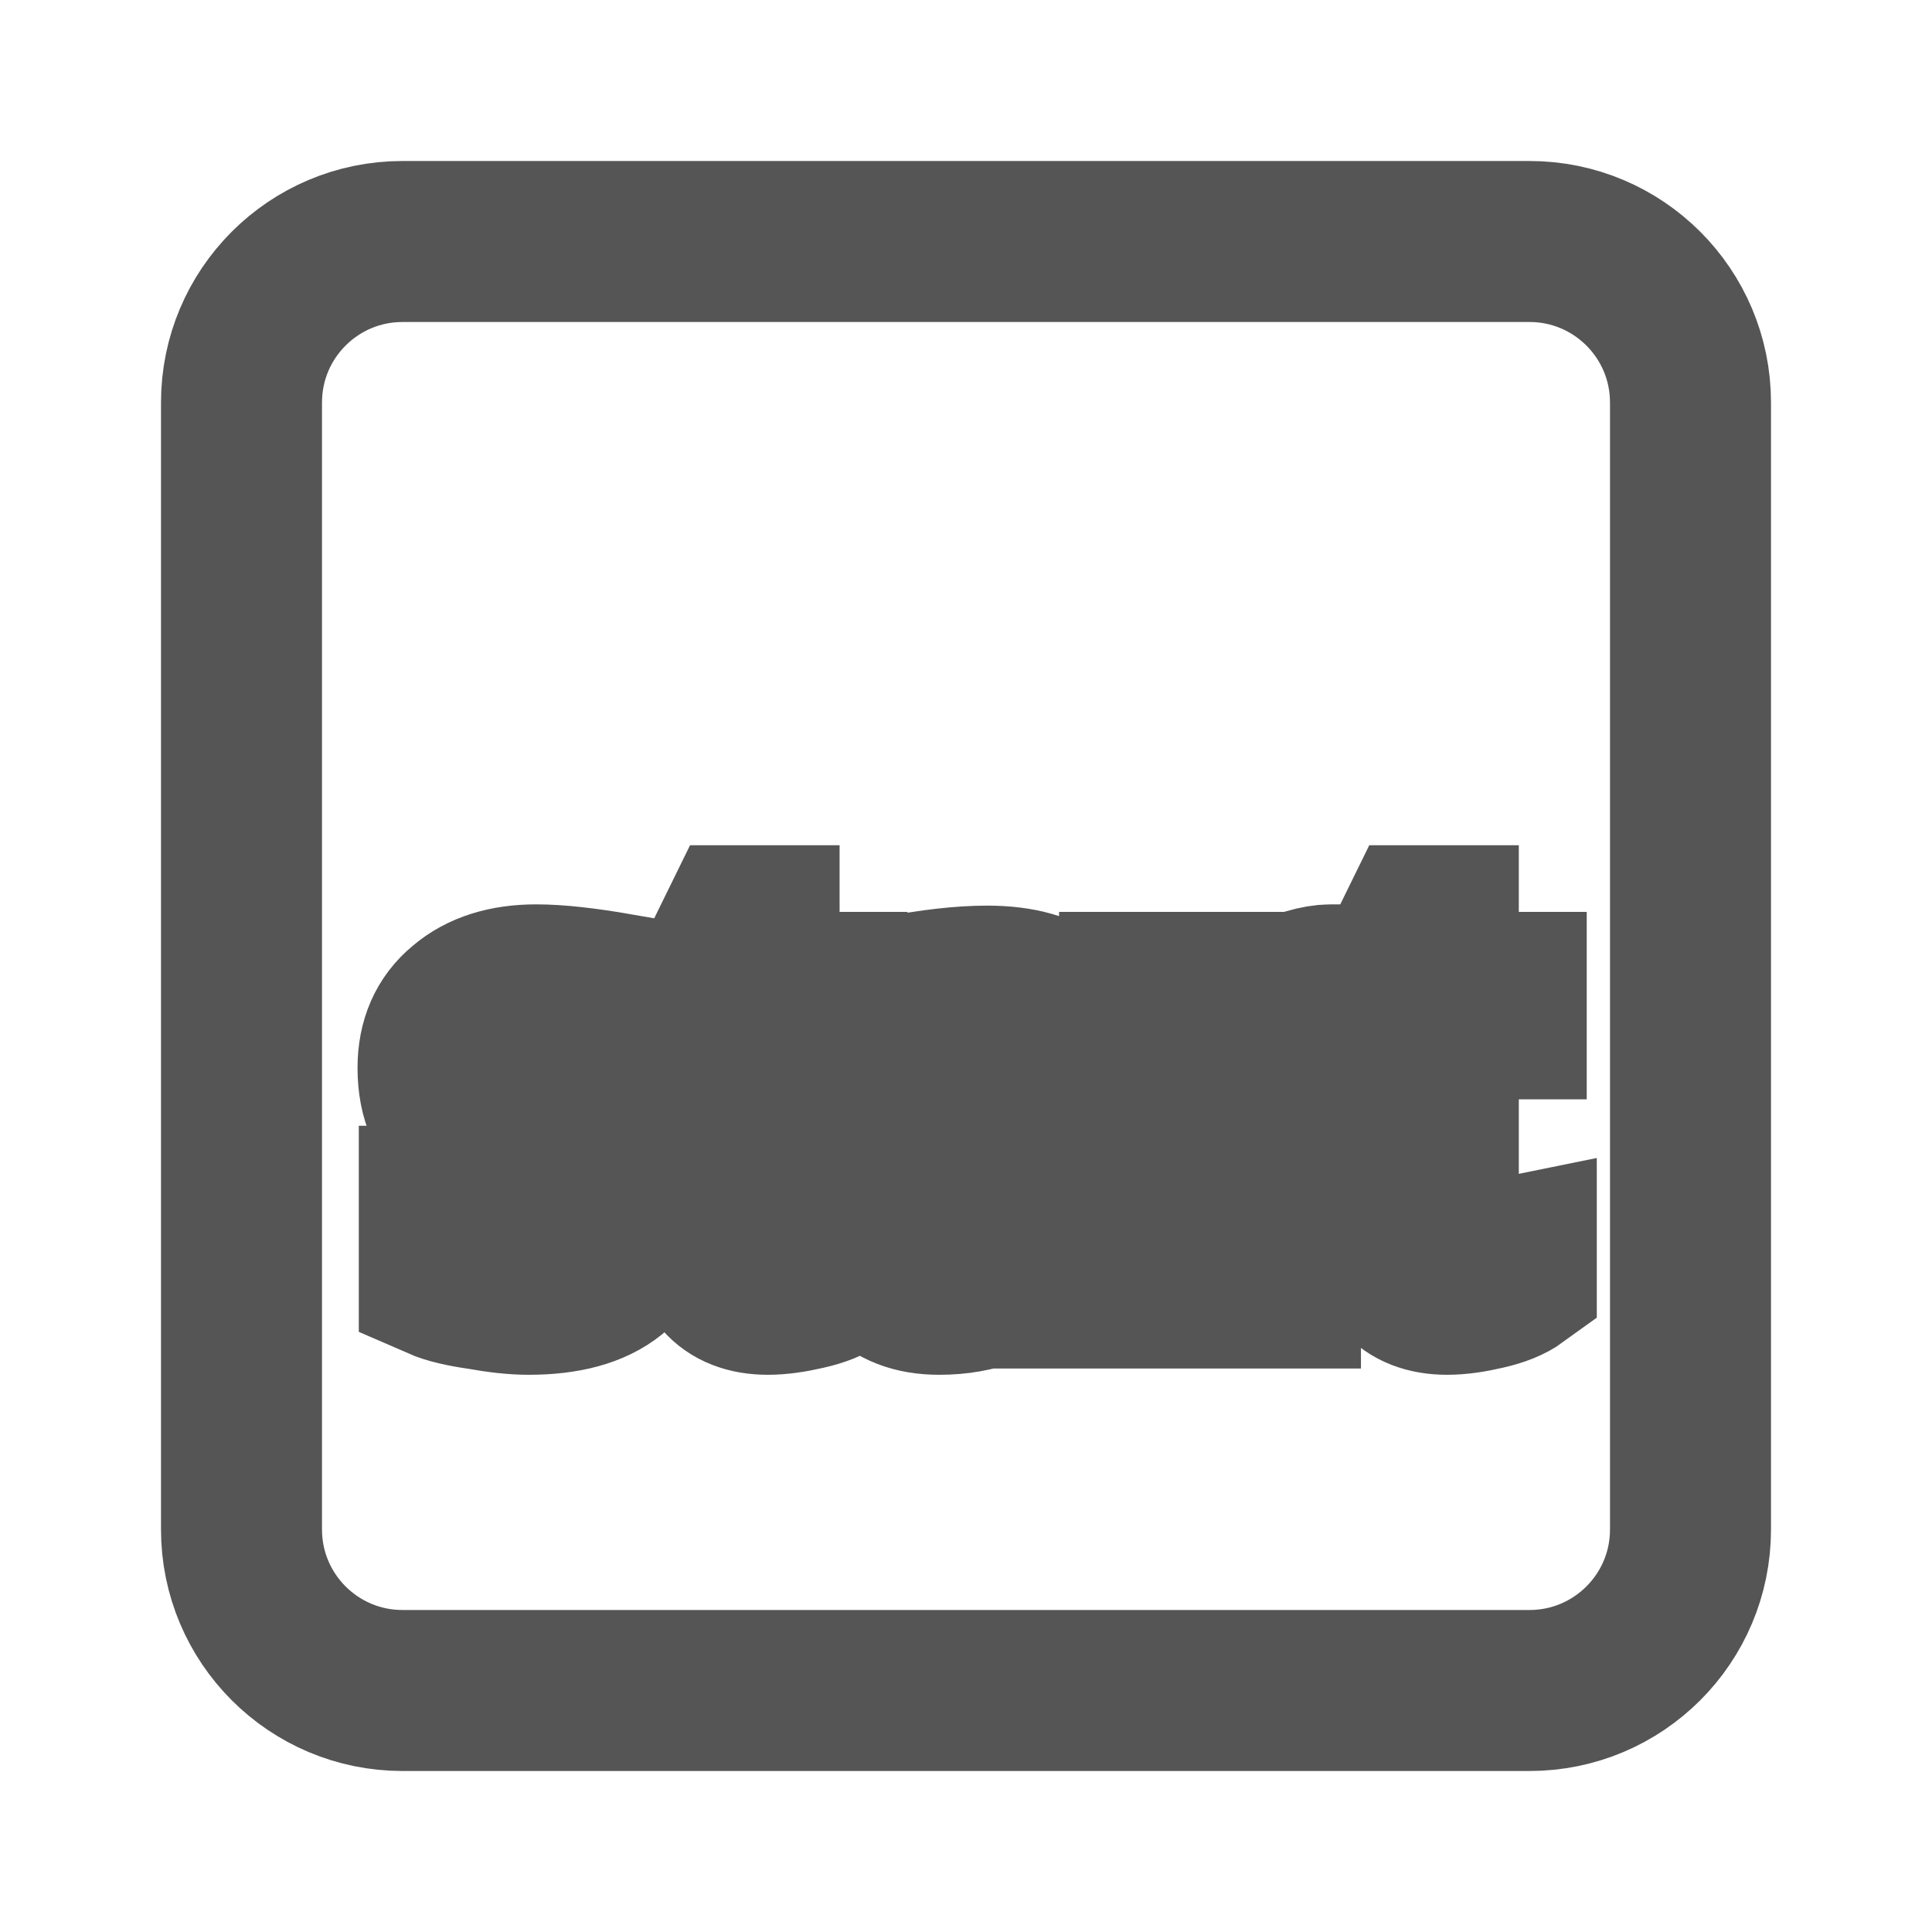
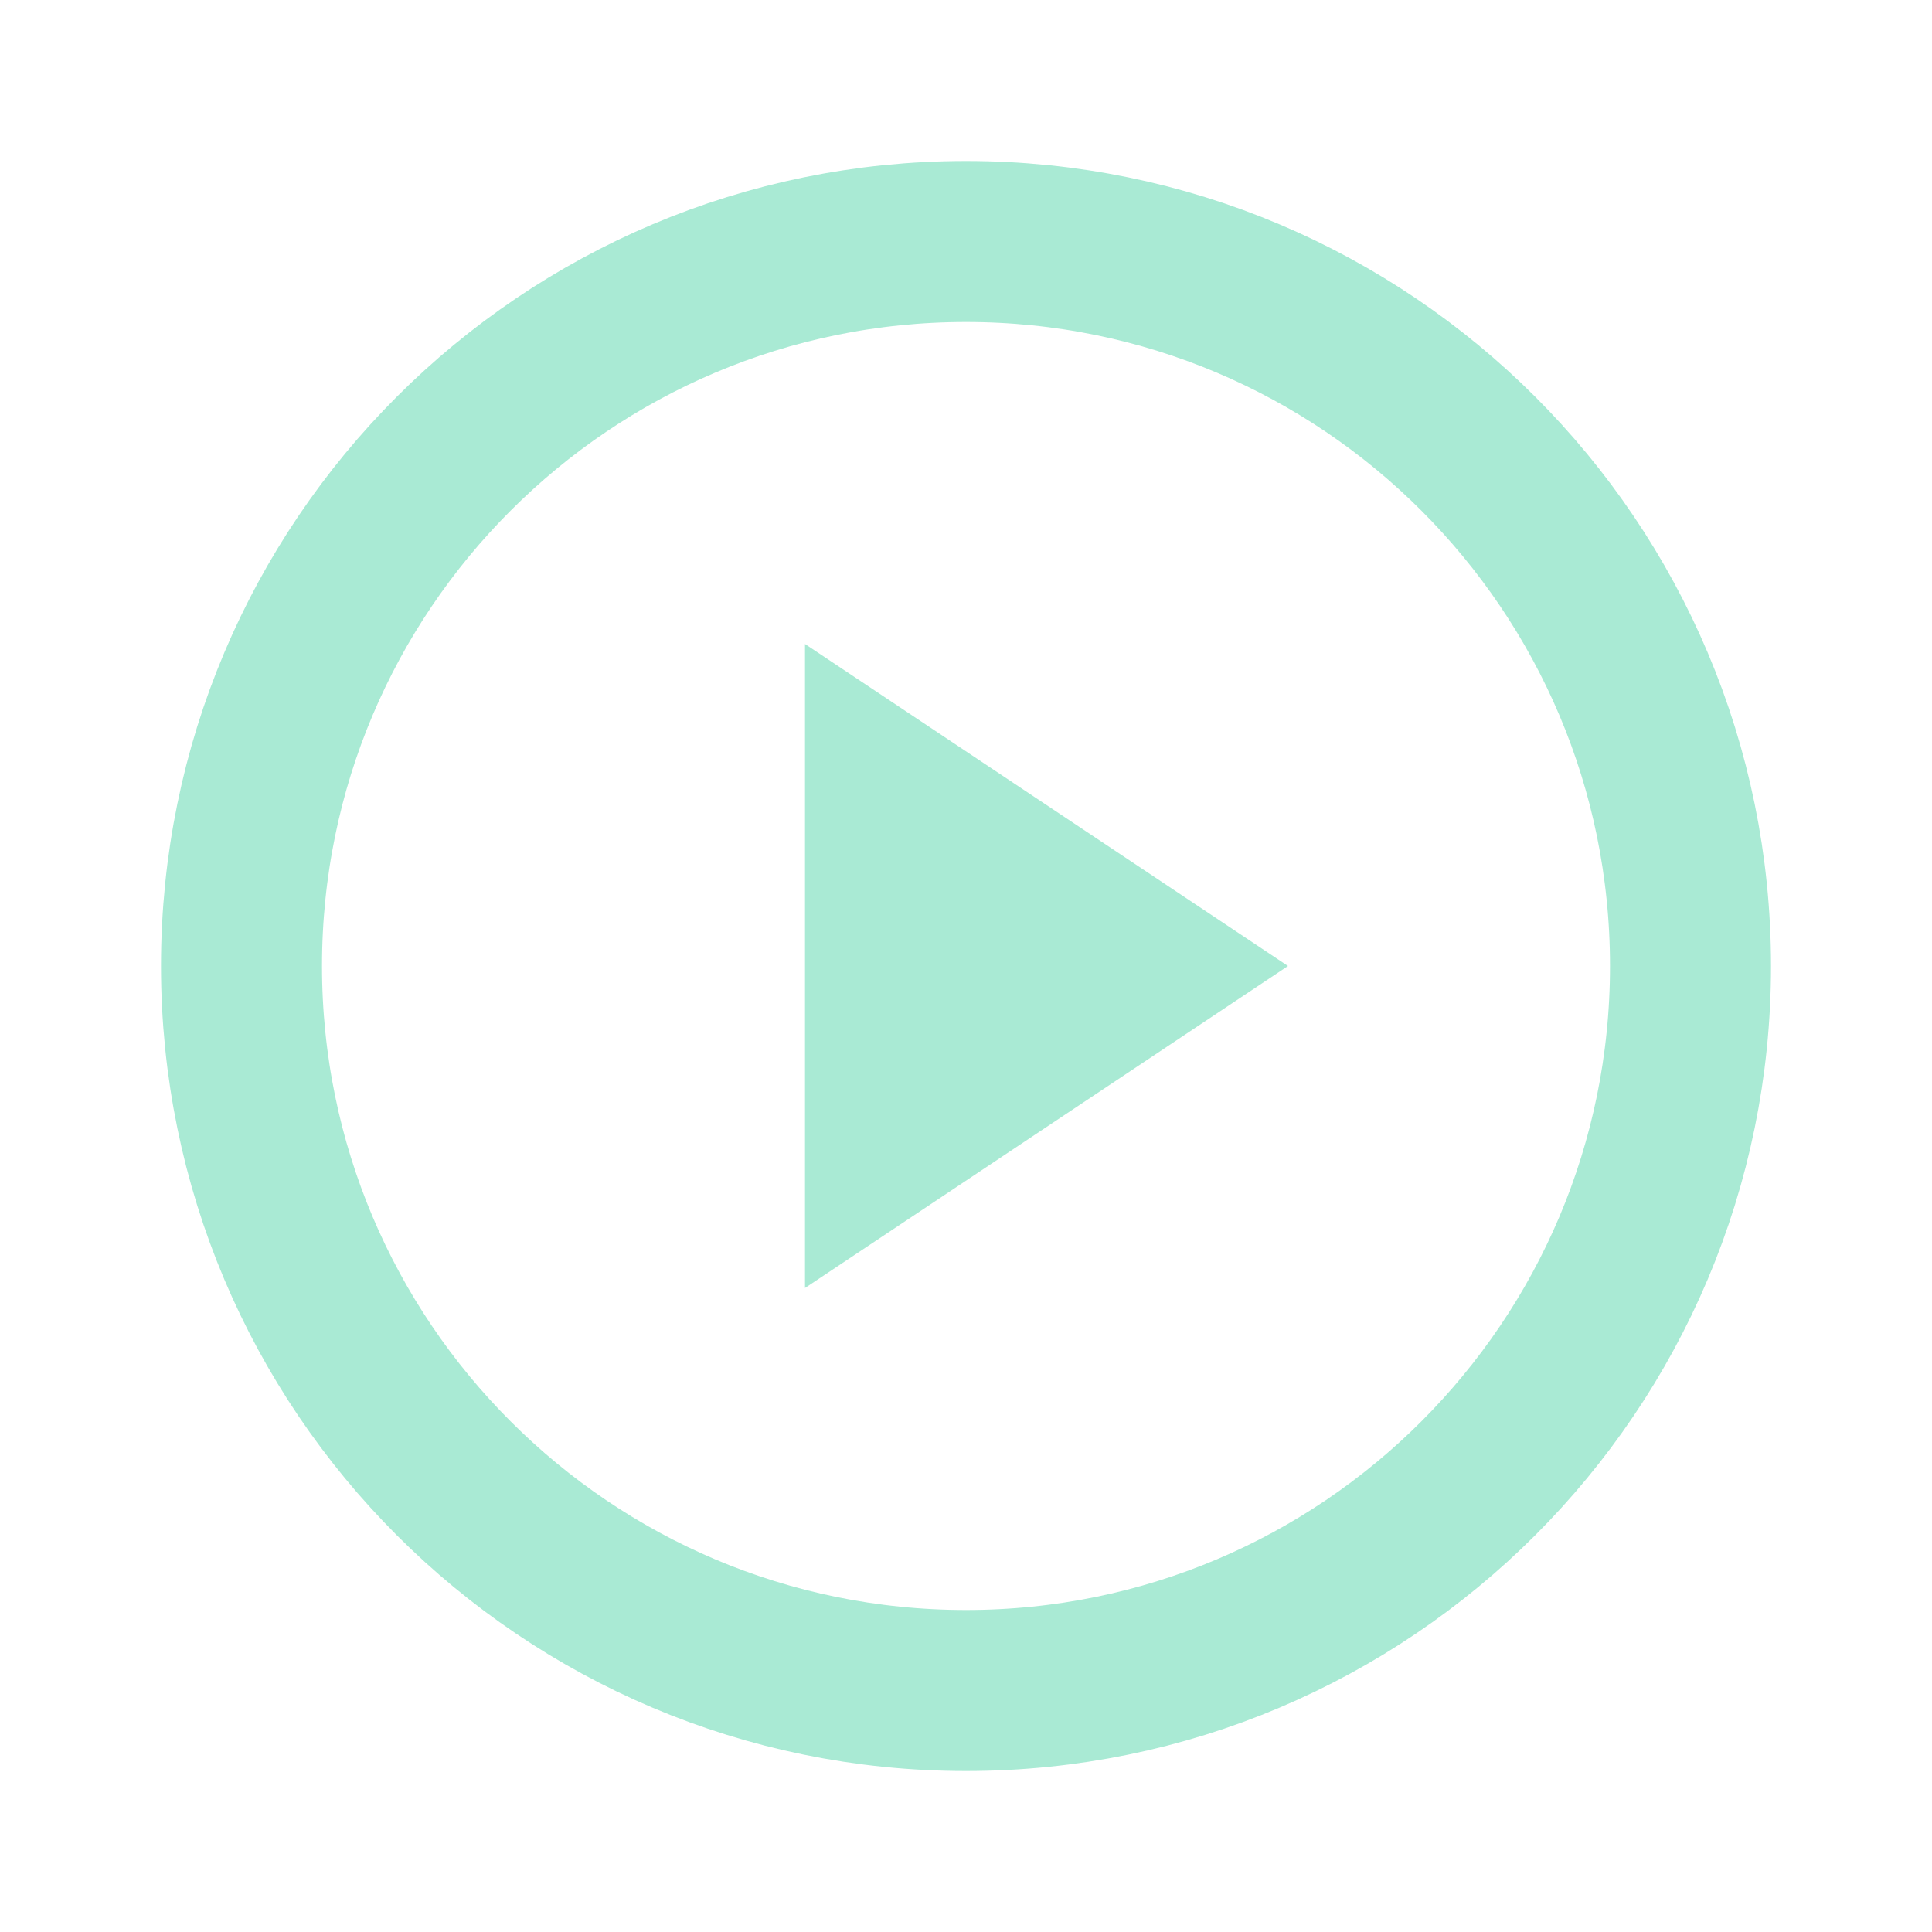
- <svg xmlns="http://www.w3.org/2000/svg" viewBox="0 0 24 24" fill="none" stroke="#555" stroke-width="2">
-   <rect x="3" y="3" width="18" height="18" rx="2" />
-   <text x="12" y="16" font-size="8" text-anchor="middle" fill="#555">start</text>
+ <svg xmlns="http://www.w3.org/2000/svg" viewBox="0 0 24 24" fill="none" stroke="#A9EAD4" stroke-width="2" stroke-linecap="round" stroke-linejoin="round">
+   <circle cx="12" cy="12" r="9" />
+   <path fill="#A9EAD4" stroke="none" d="m10 8 6 4-6 4z" />
</svg>
